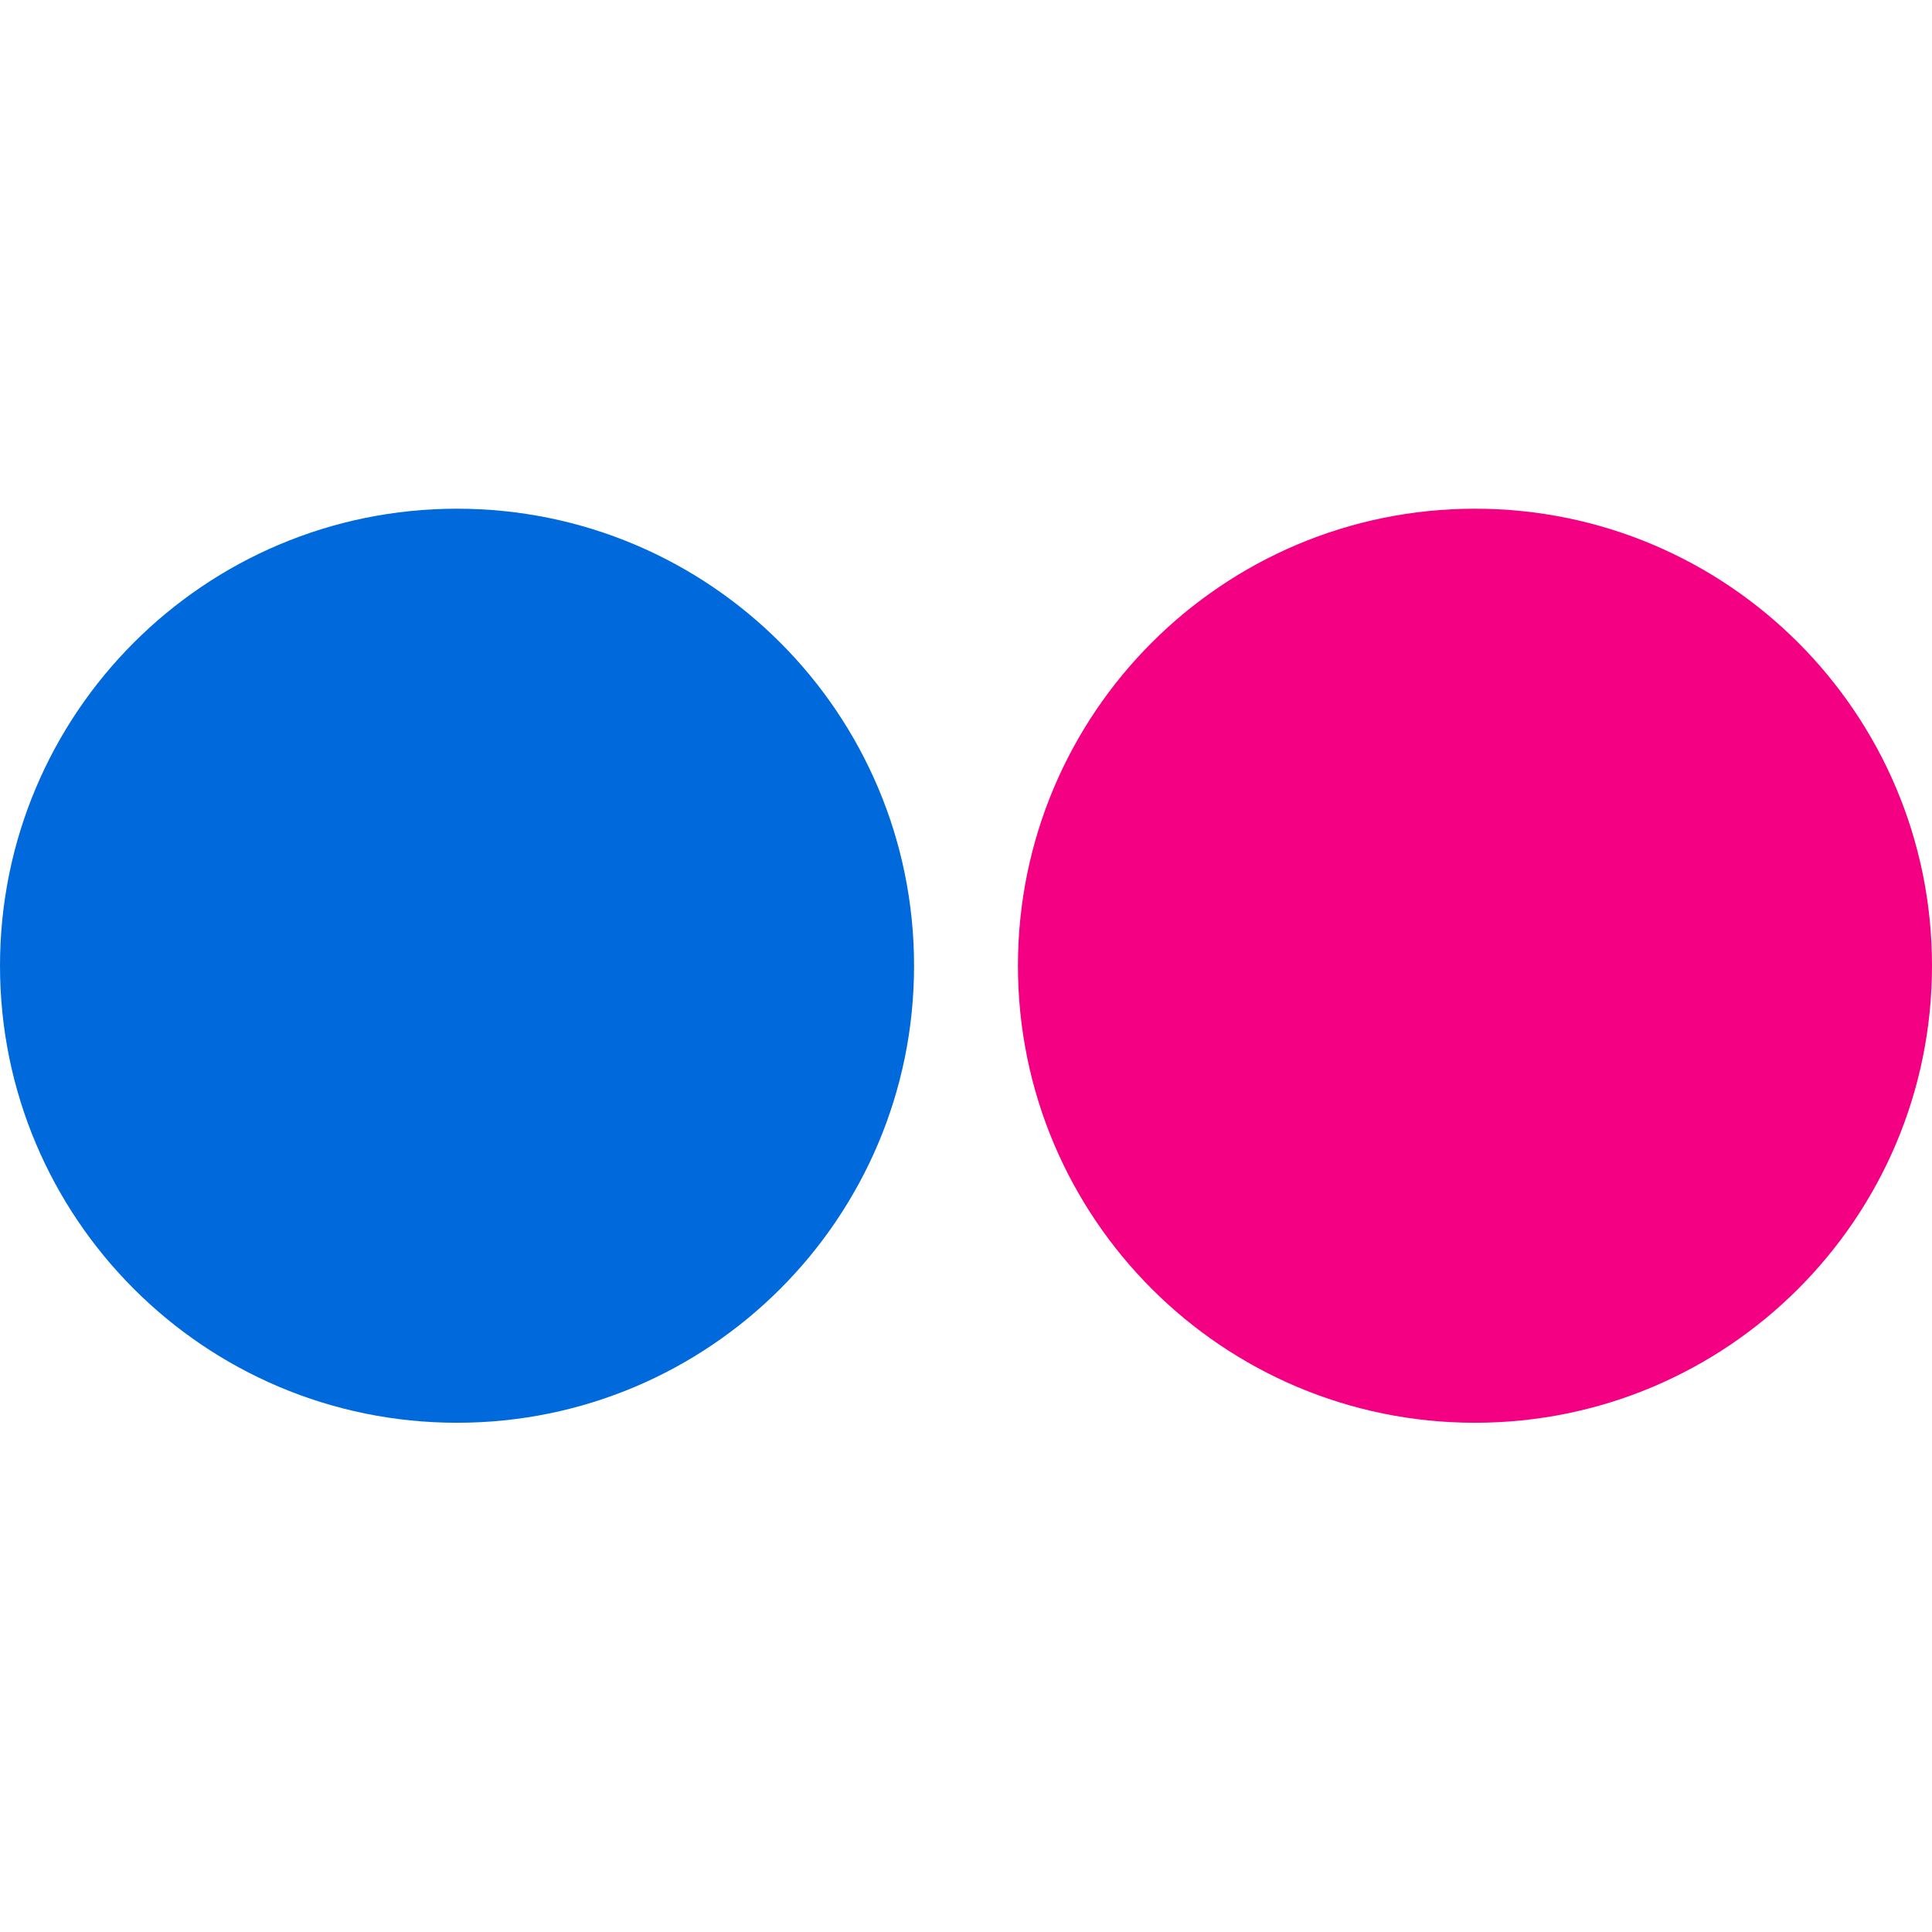
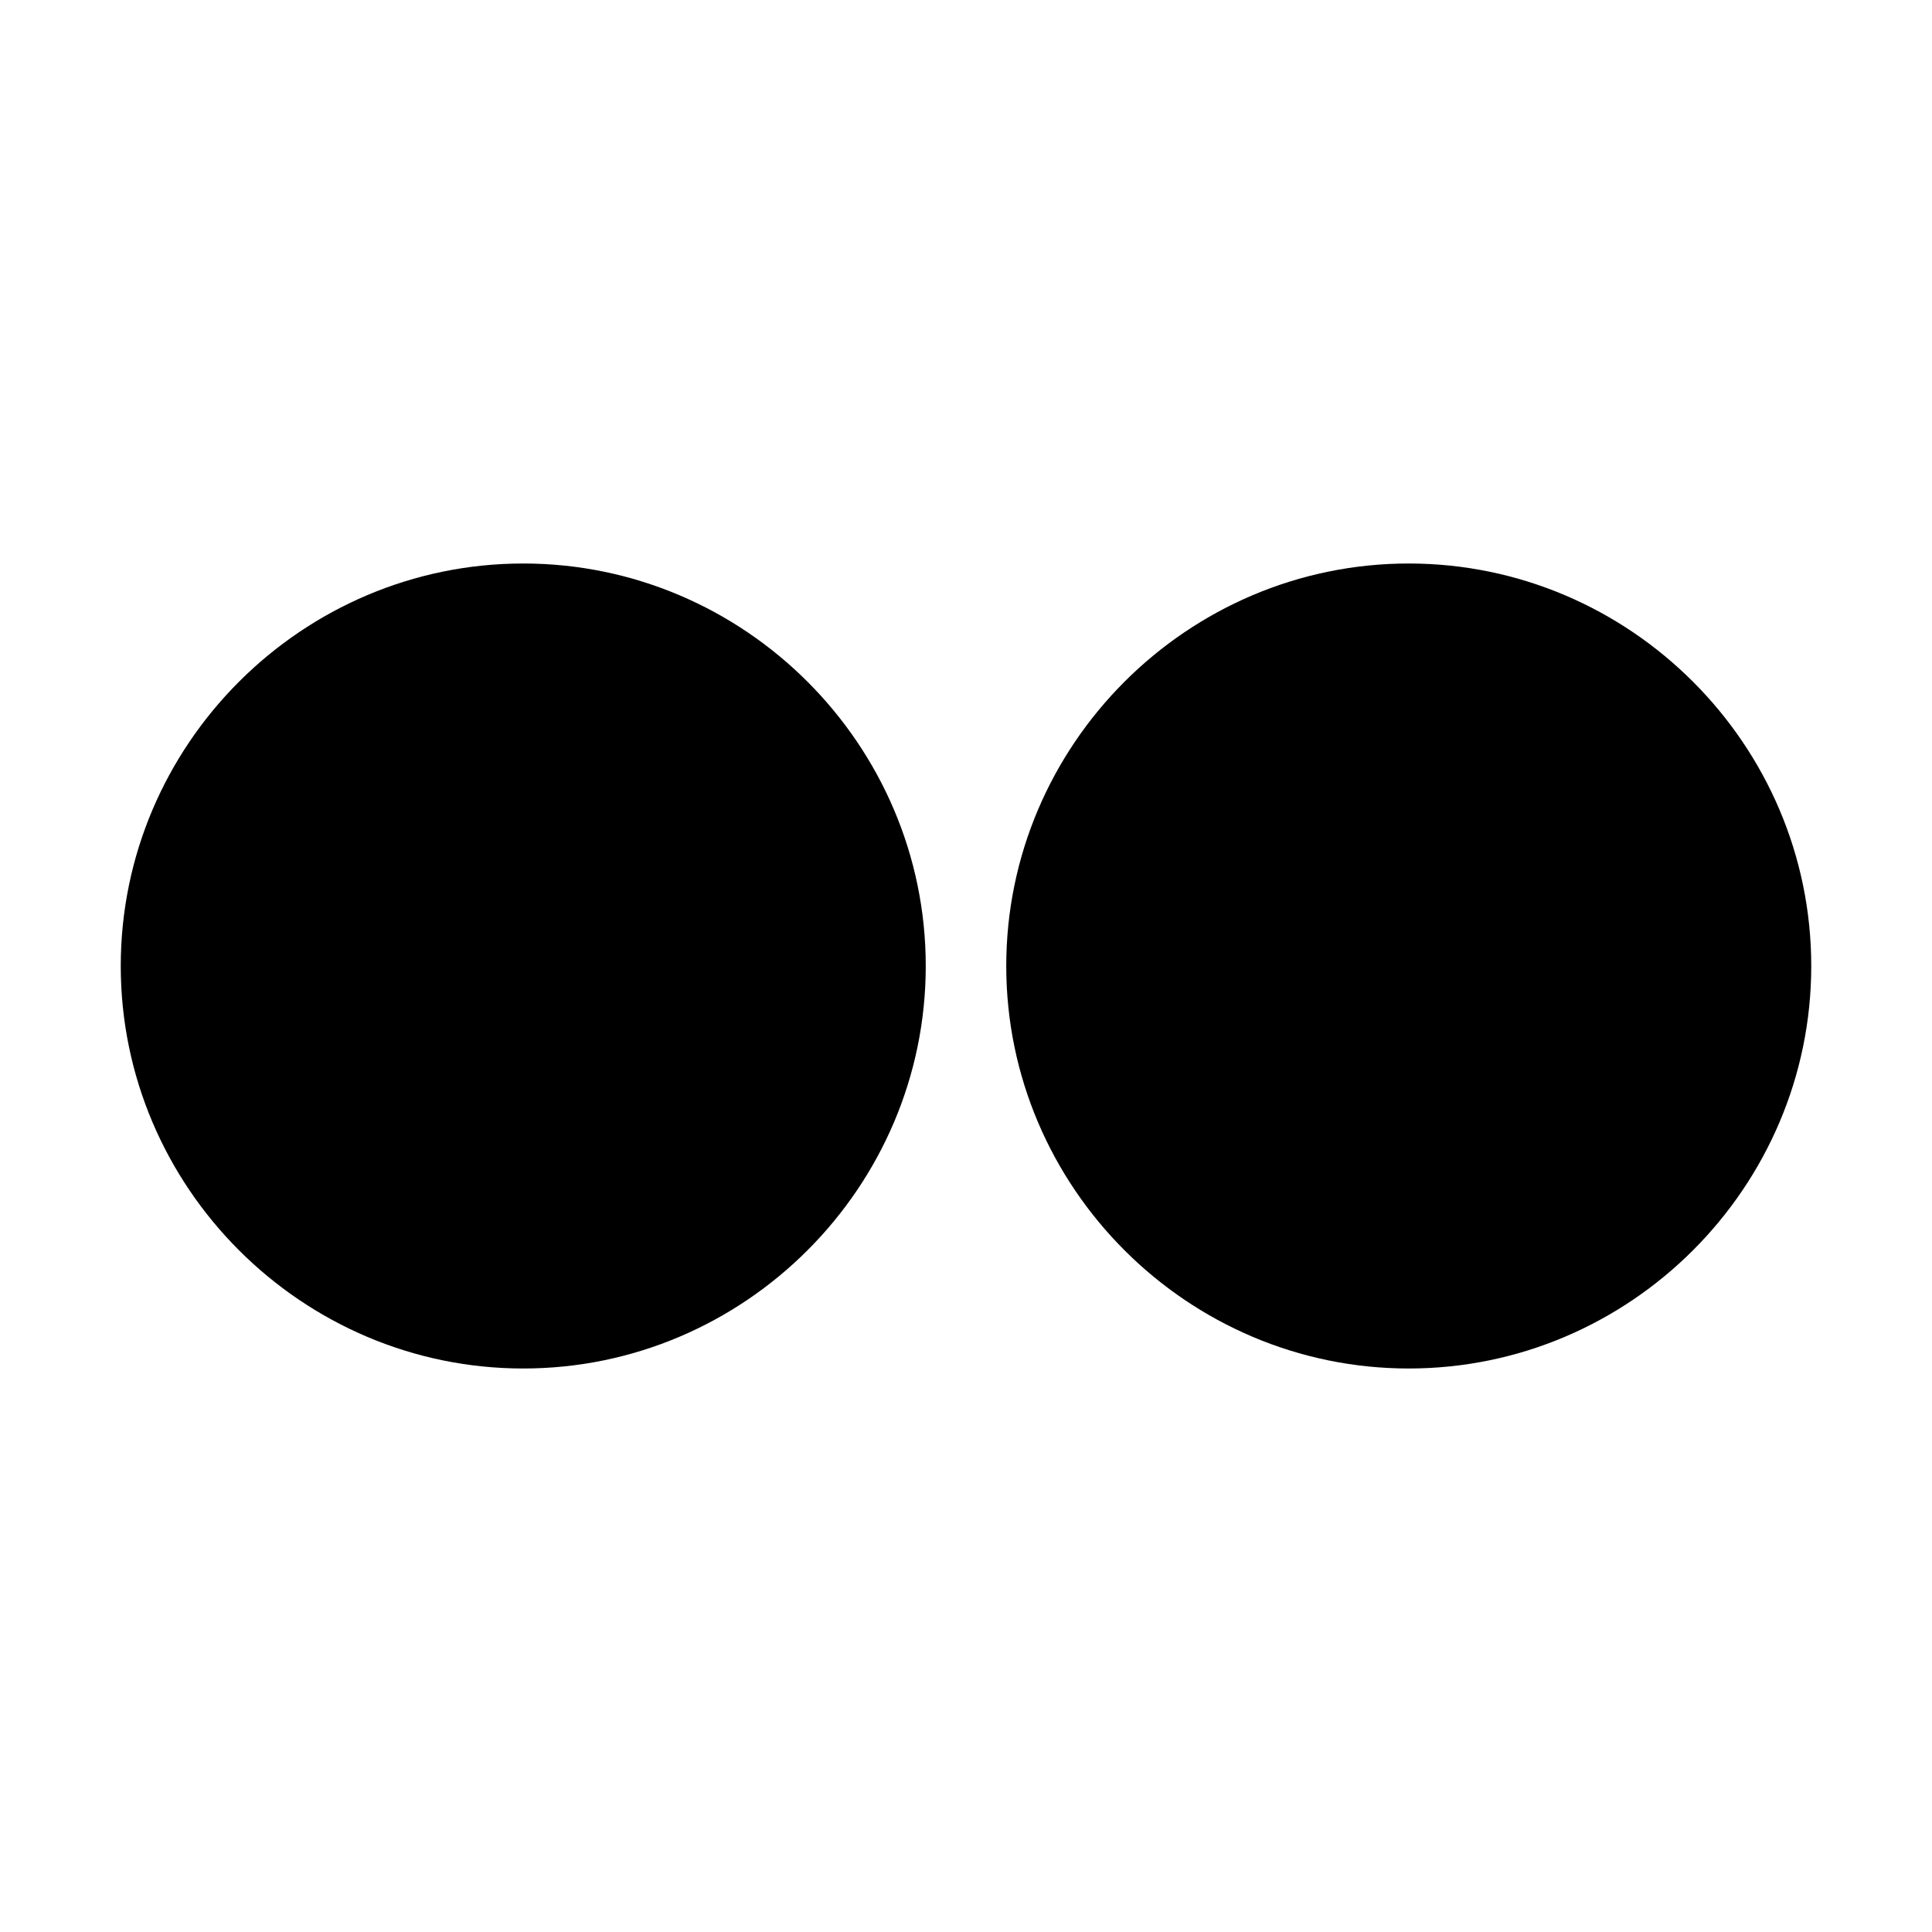
- <svg xmlns="http://www.w3.org/2000/svg" version="1.1" id="Layer_1" x="0px" y="0px" viewBox="0 0 362.7 362.7" style="enable-background:new 0 0 362.7 362.7;" xml:space="preserve">
-   <style type="text/css">
- 	.st0{fill:#006ADD;}
- 	.st1{fill:#F40083;}
- </style>
-   <circle class="st0" cx="85.8" cy="181.3" r="85.8" />
-   <circle class="st1" cx="276.9" cy="181.3" r="85.8" />
+ <svg xmlns="http://www.w3.org/2000/svg" aria-labelledby="simpleicons-flickr-icon" role="img" viewBox="0 0 24 24">
+   <path d="M6.5,7c-2.75,0-5,2.25-5,5s2.25,5,5,5s5-2.25,5-5S9.25,7,6.5,7z M17.5,7c-2.75,0-5,2.25-5,5s2.25,5,5,5s5-2.25,5-5 S20.25,7,17.5,7z" />
</svg>
